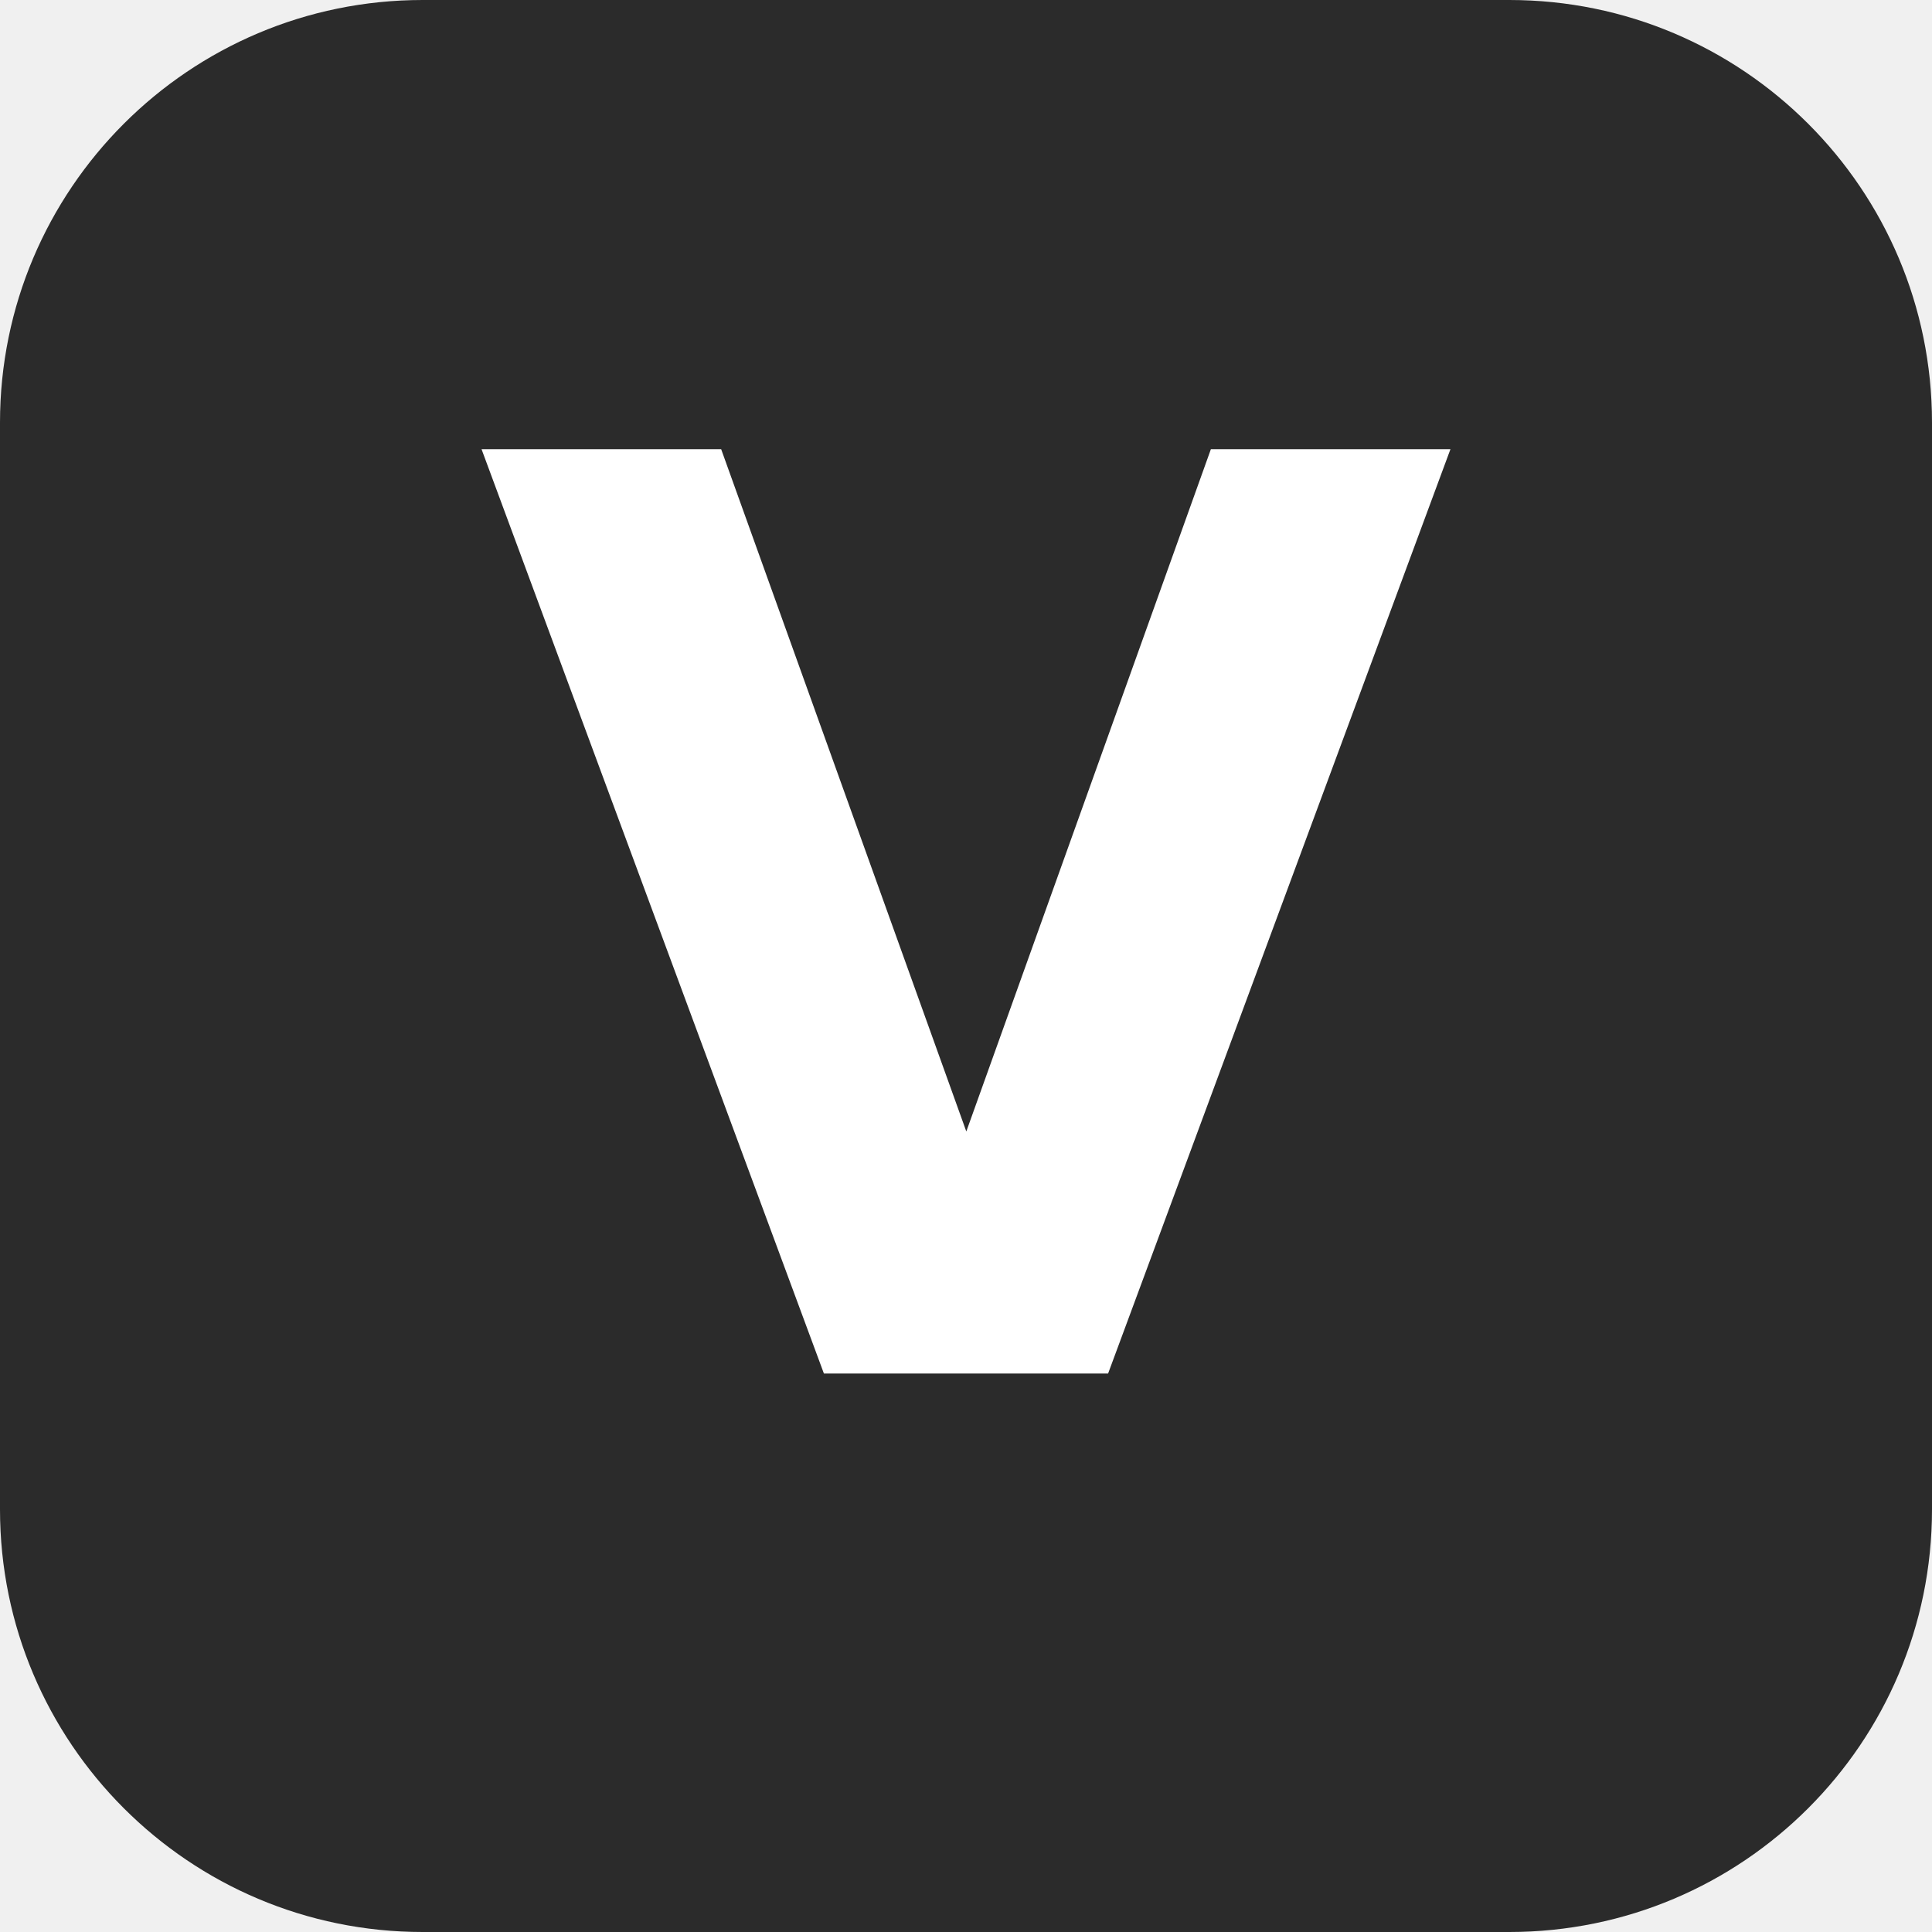
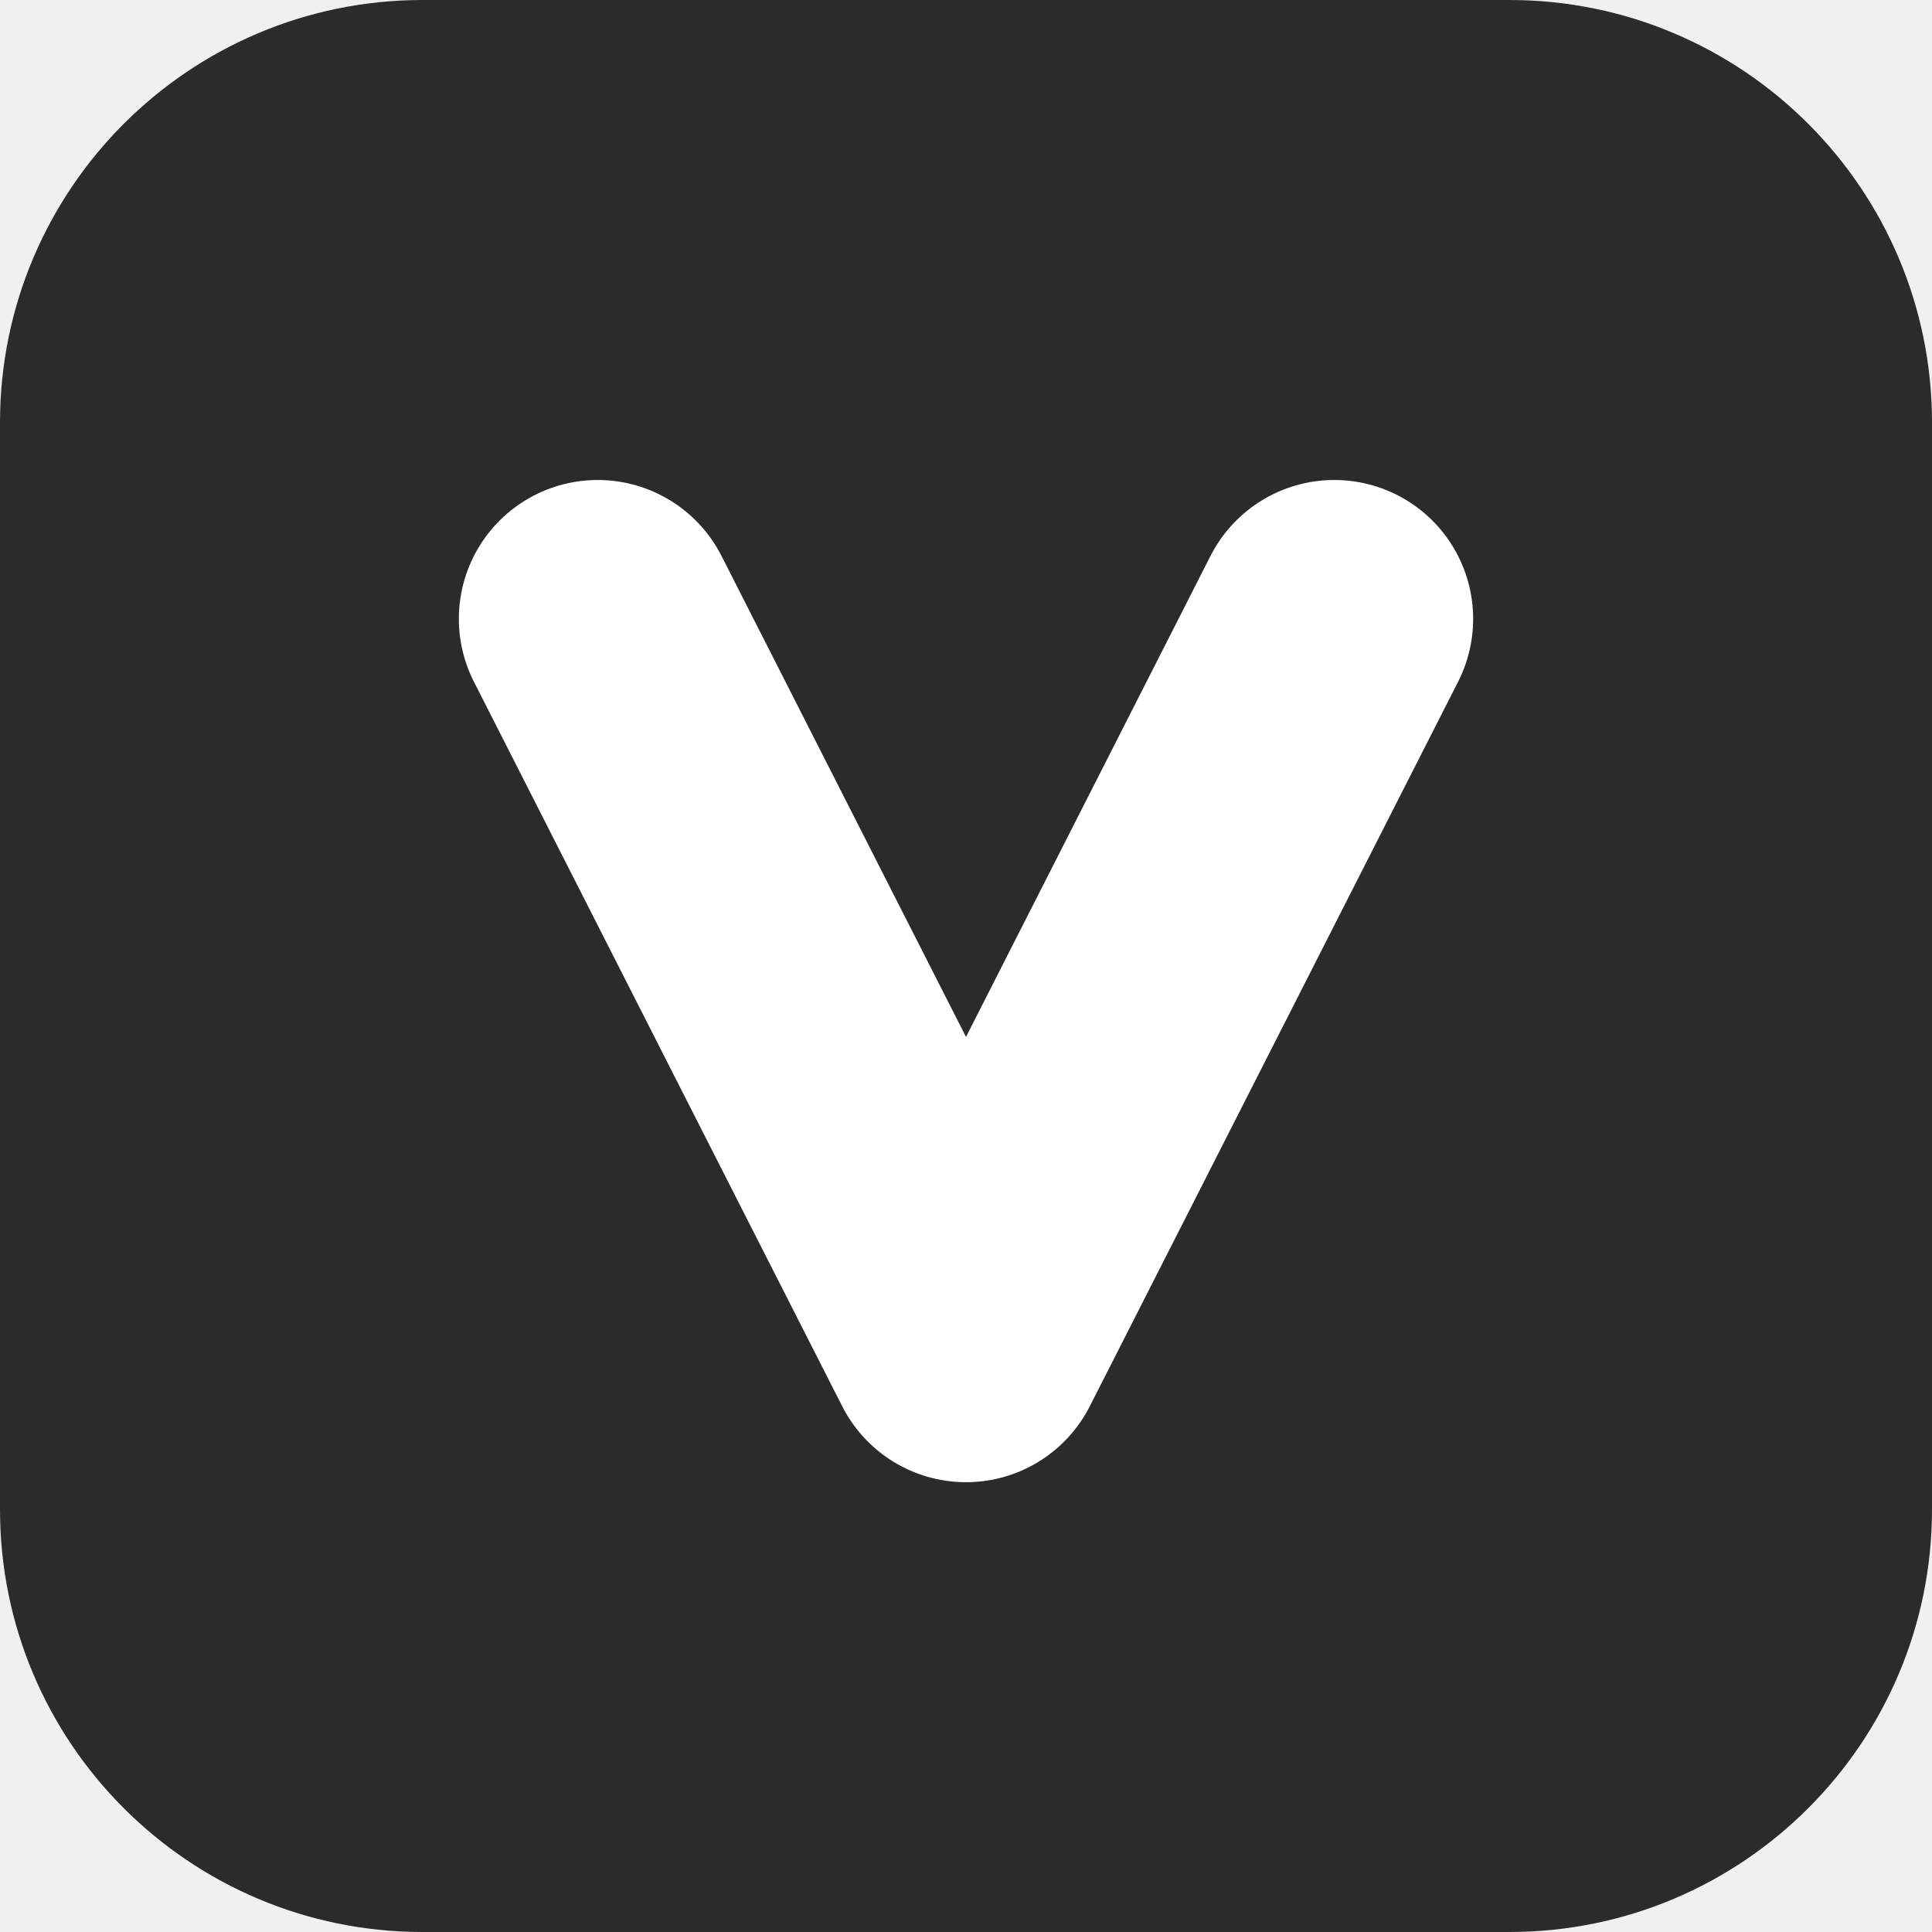
<svg xmlns="http://www.w3.org/2000/svg" viewBox="0 0 640 640">
  <rect width="640" height="640" rx="140" ry="140" fill="#2b2b2b" />
-   <text x="320" y="455" text-anchor="middle" fill="#fff" font-family="DejaVu Sans" font-weight="bold" font-size="420">V</text>
+   <path d="M198 205 L320 445 L442 205" fill="none" stroke="#fff" stroke-width="92" stroke-linecap="round" stroke-linejoin="round" />
</svg>
